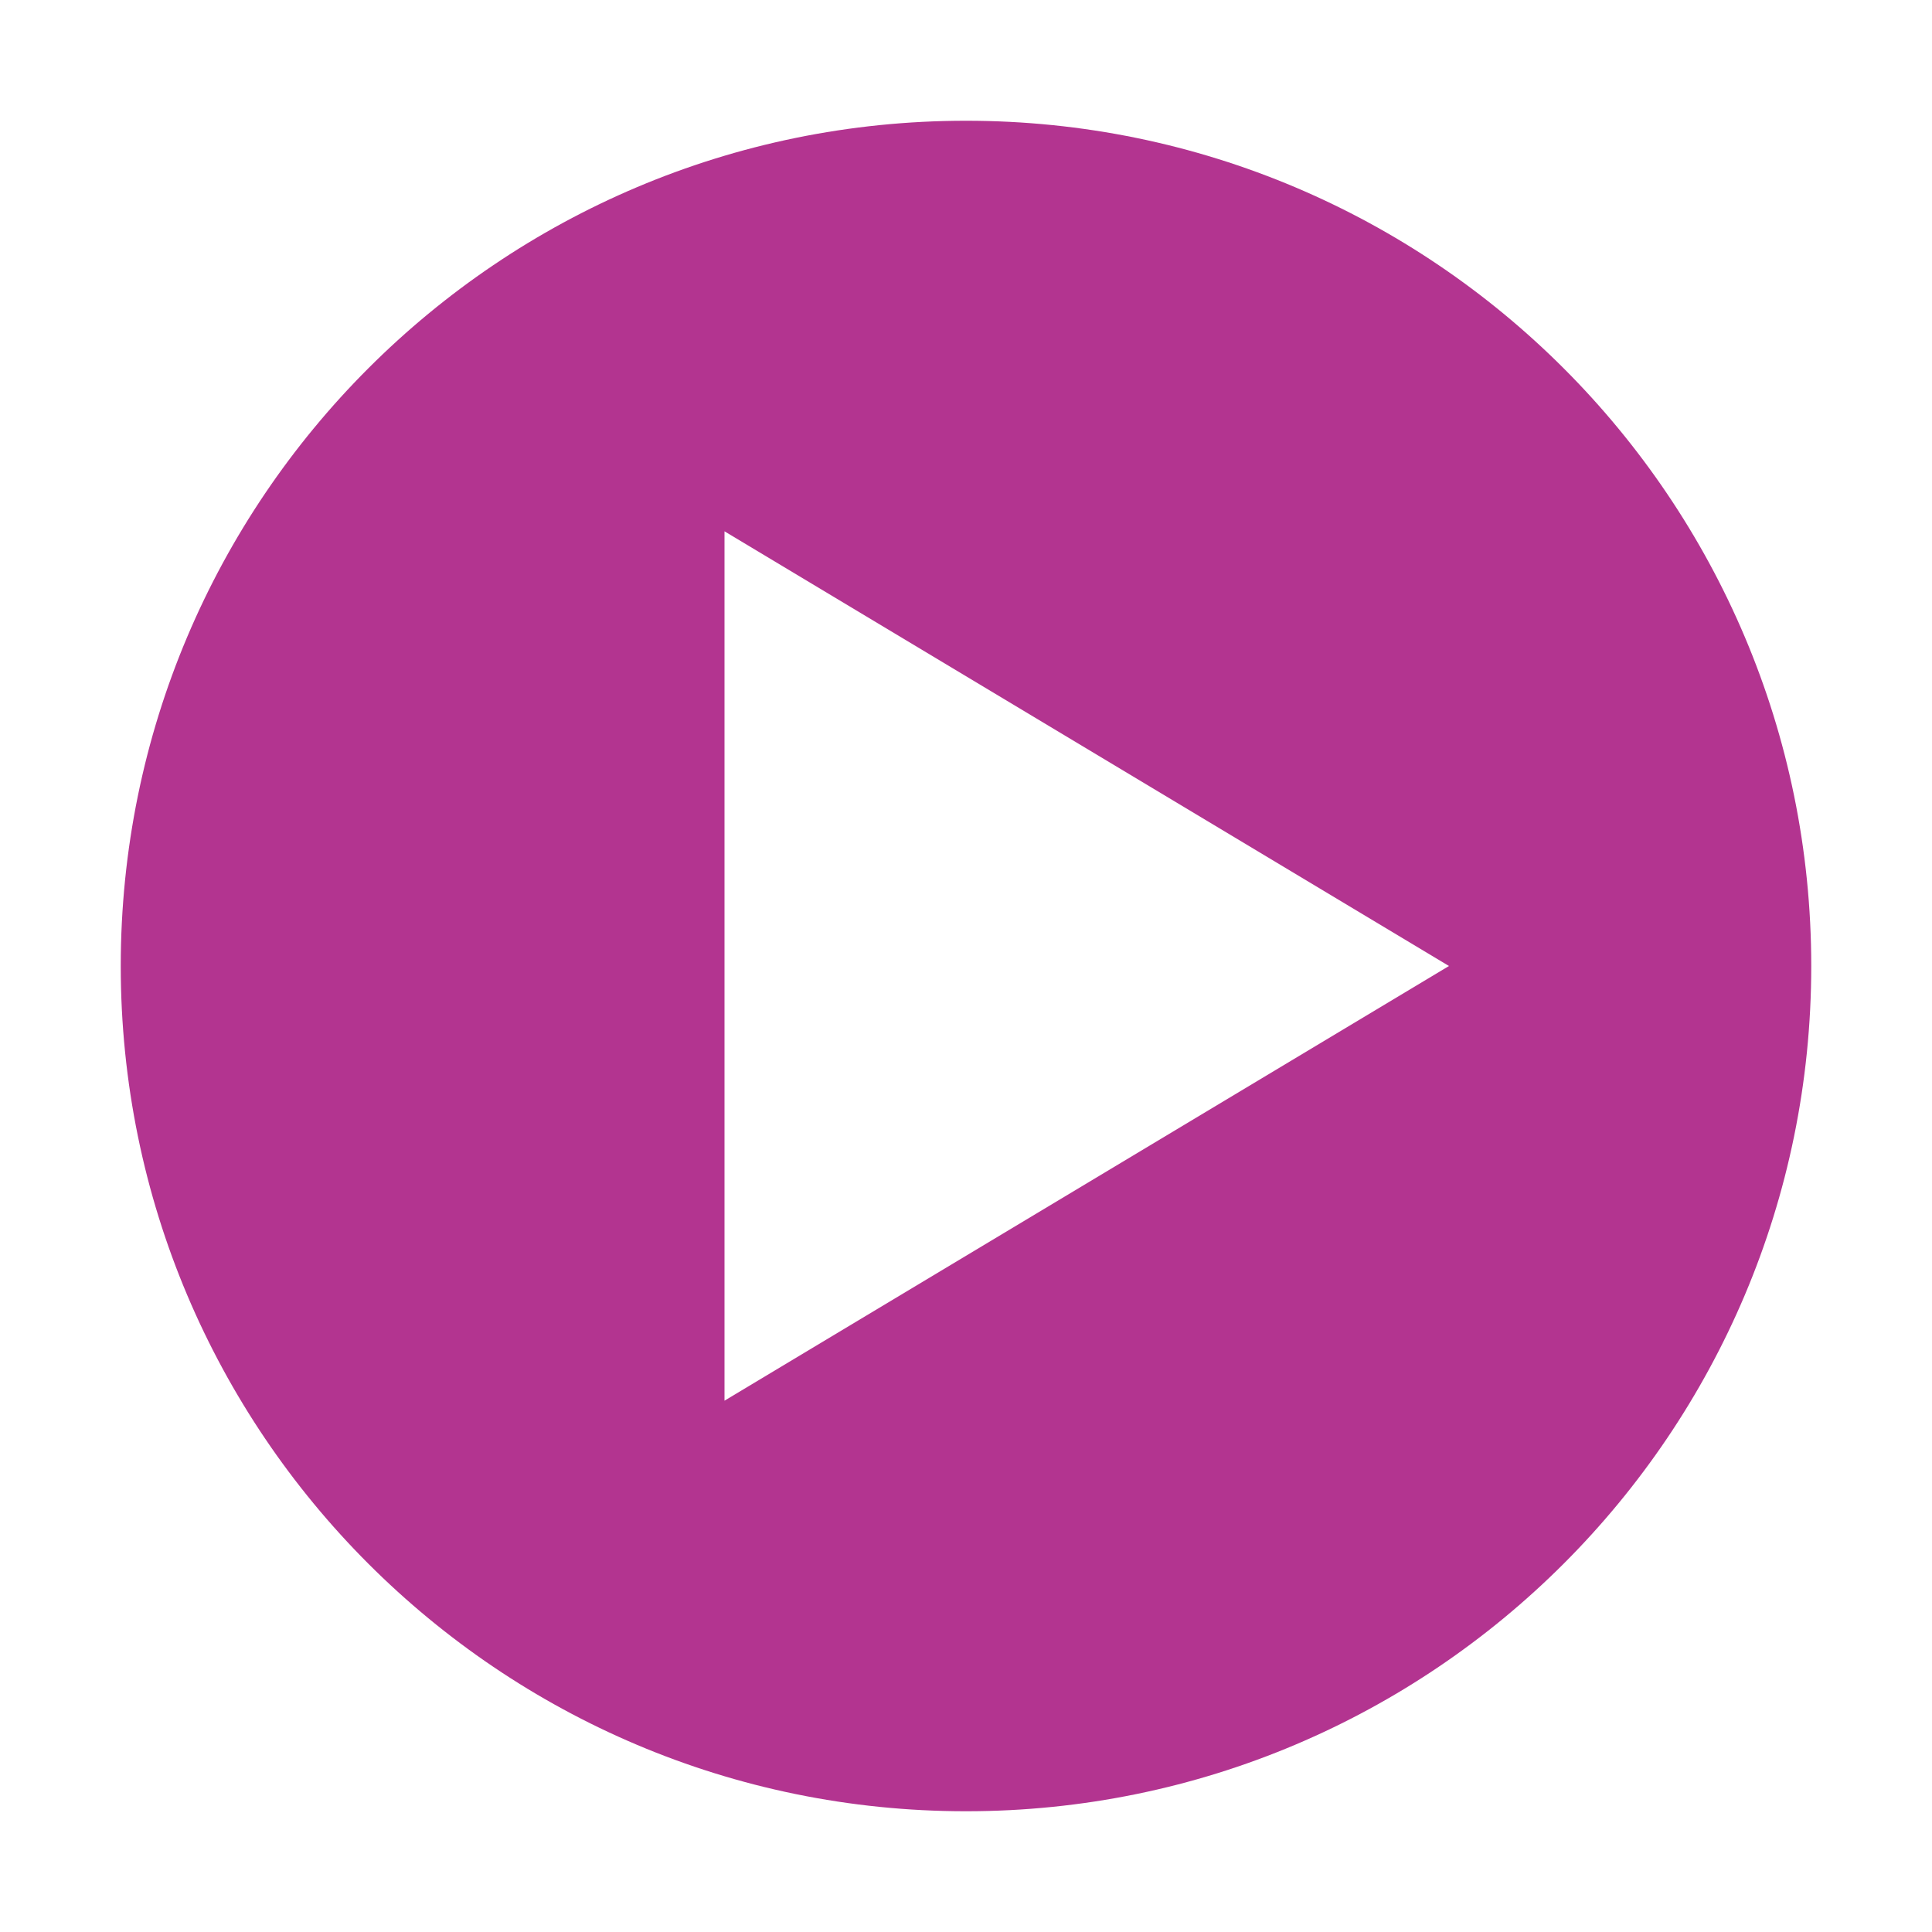
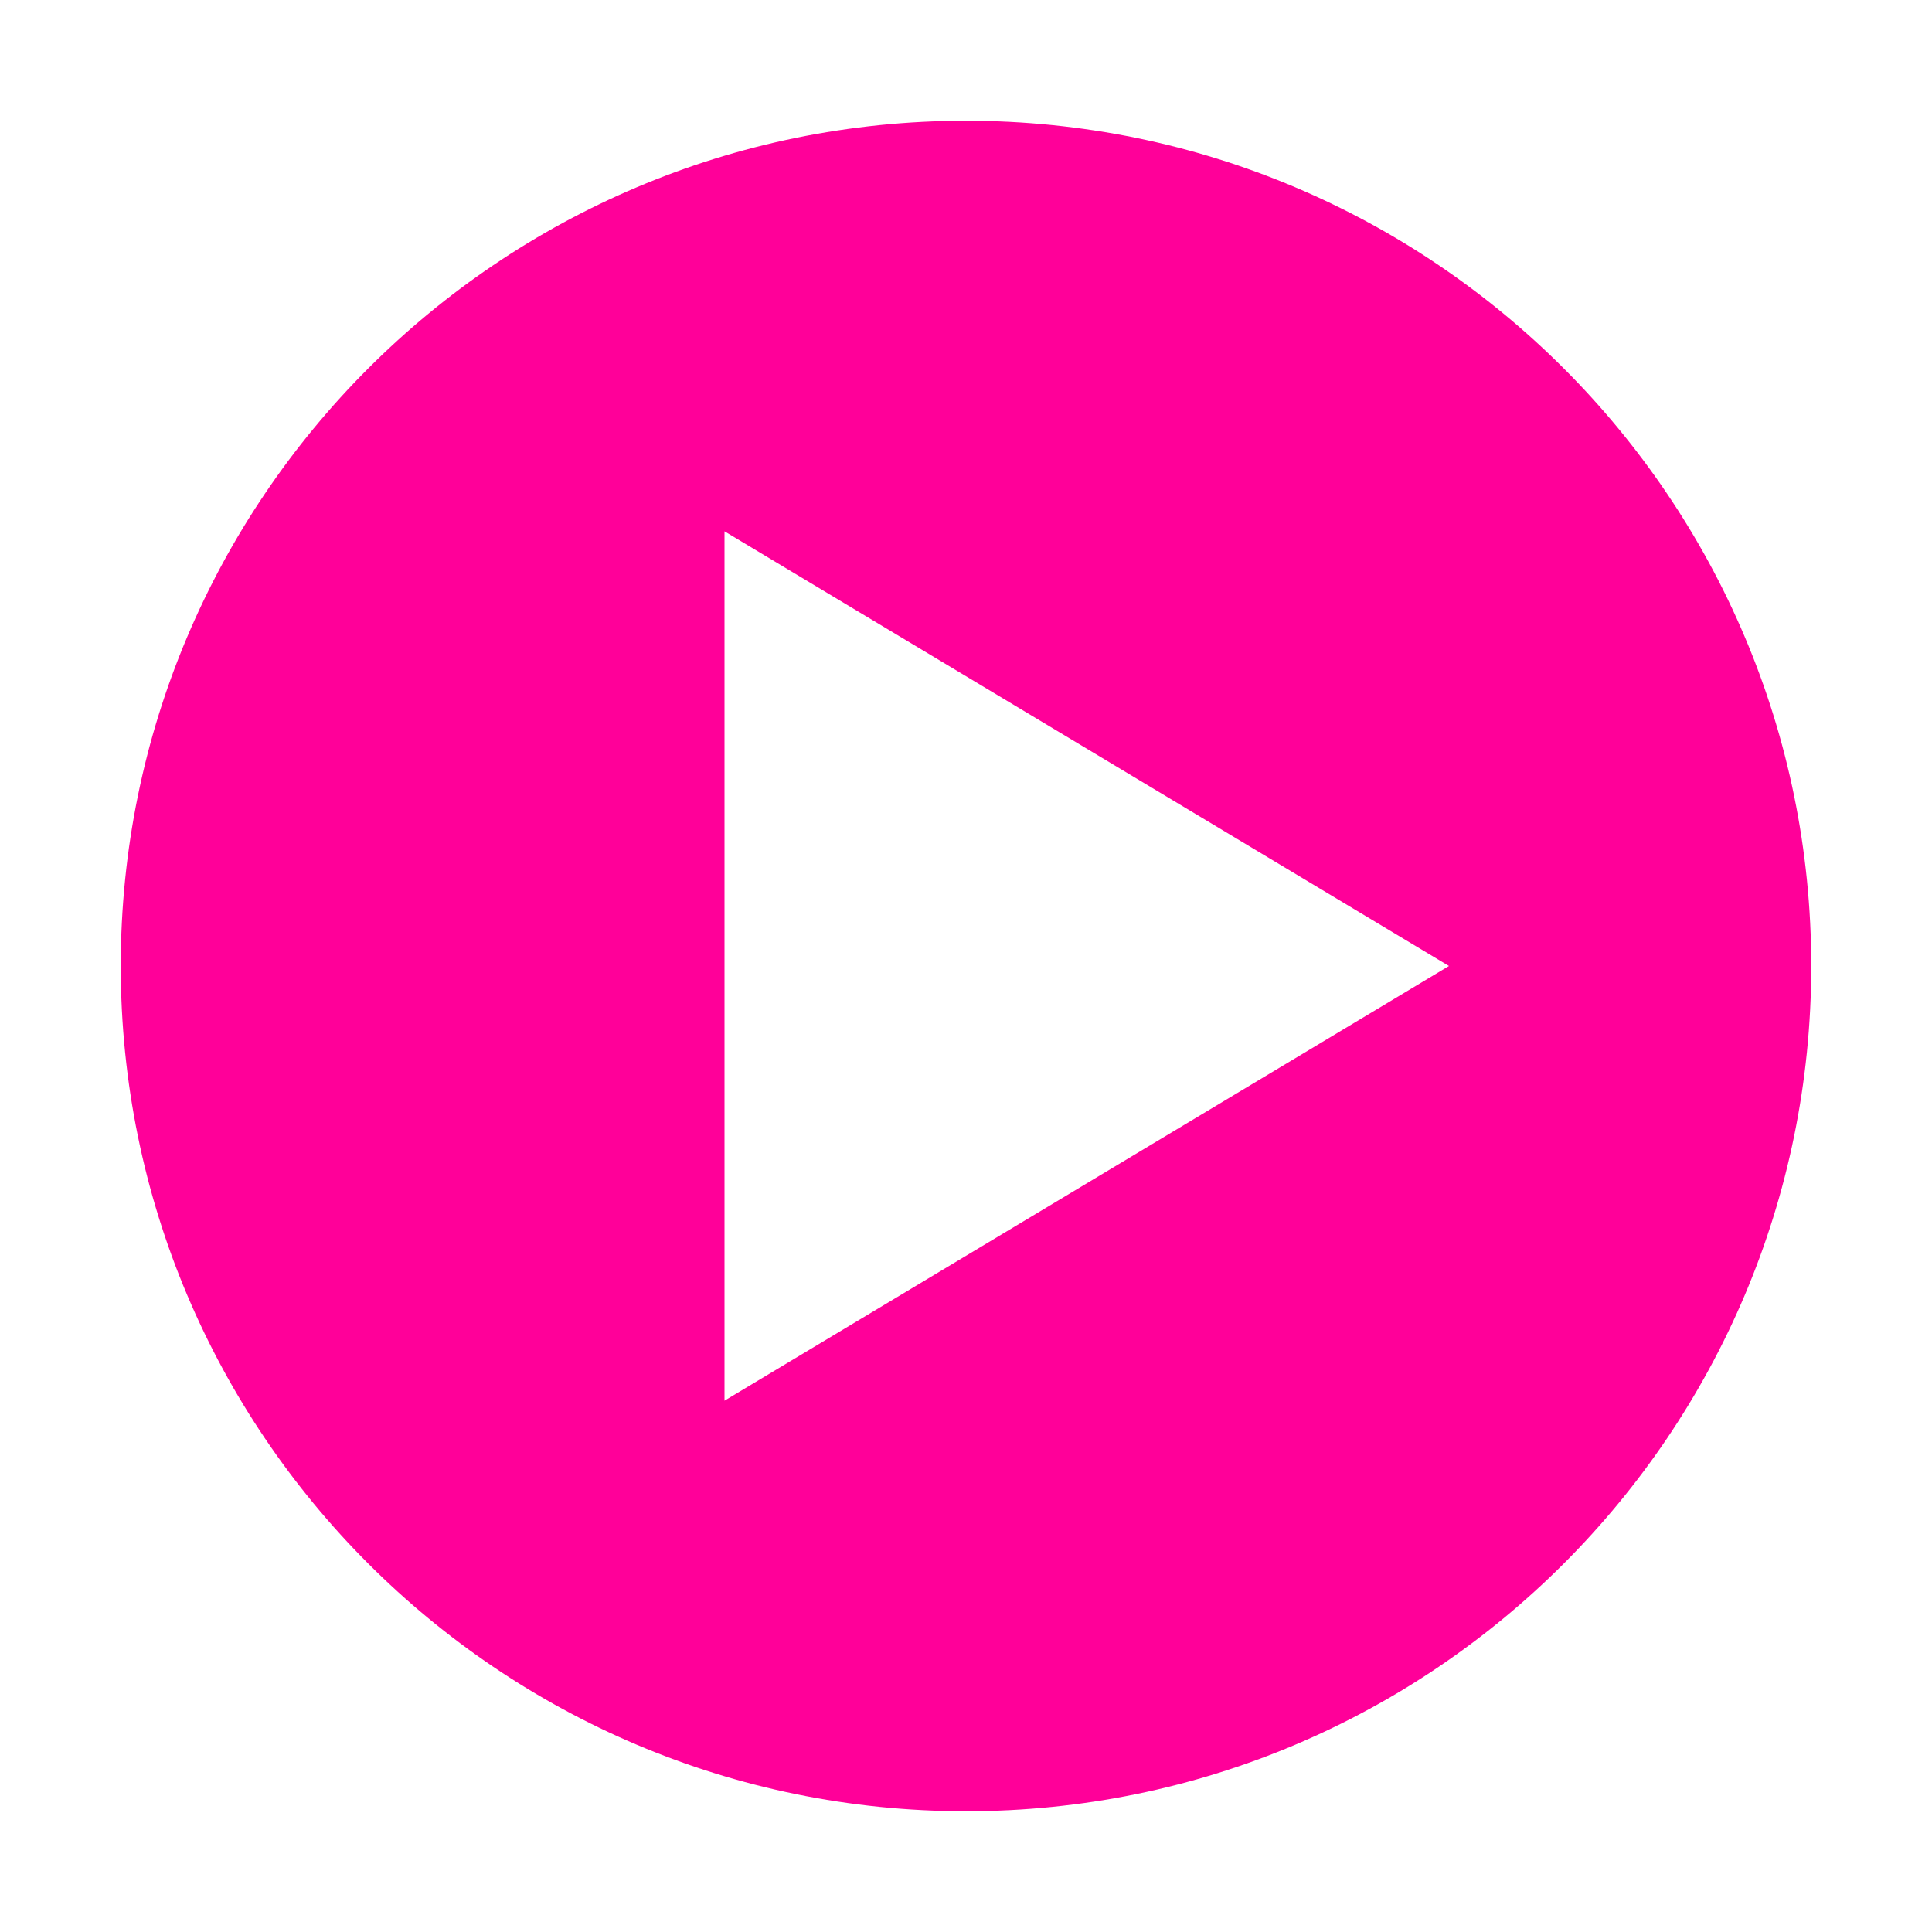
<svg xmlns="http://www.w3.org/2000/svg" width="16" height="16" version="1.1" viewBox="0 0 16 16">
-   <path d="m8 1a7 7 0 0 0-7 7 7 7 0 0 0 7 7 7 7 0 0 0 7-7 7 7 0 0 0-7-7zm-2 3.4 6 3.6-6 3.6v-7.199z" fill="#b33490" />
+   <path d="m8 1a7 7 0 0 0-7 7 7 7 0 0 0 7 7 7 7 0 0 0 7-7 7 7 0 0 0-7-7zm-2 3.4 6 3.6-6 3.6v-7.199z" fill="#ff0099" />
  <rect id="frame" x="-.5" y="-.5" width="17" height="17" fill="none" stroke-width="1.062" />
</svg>
